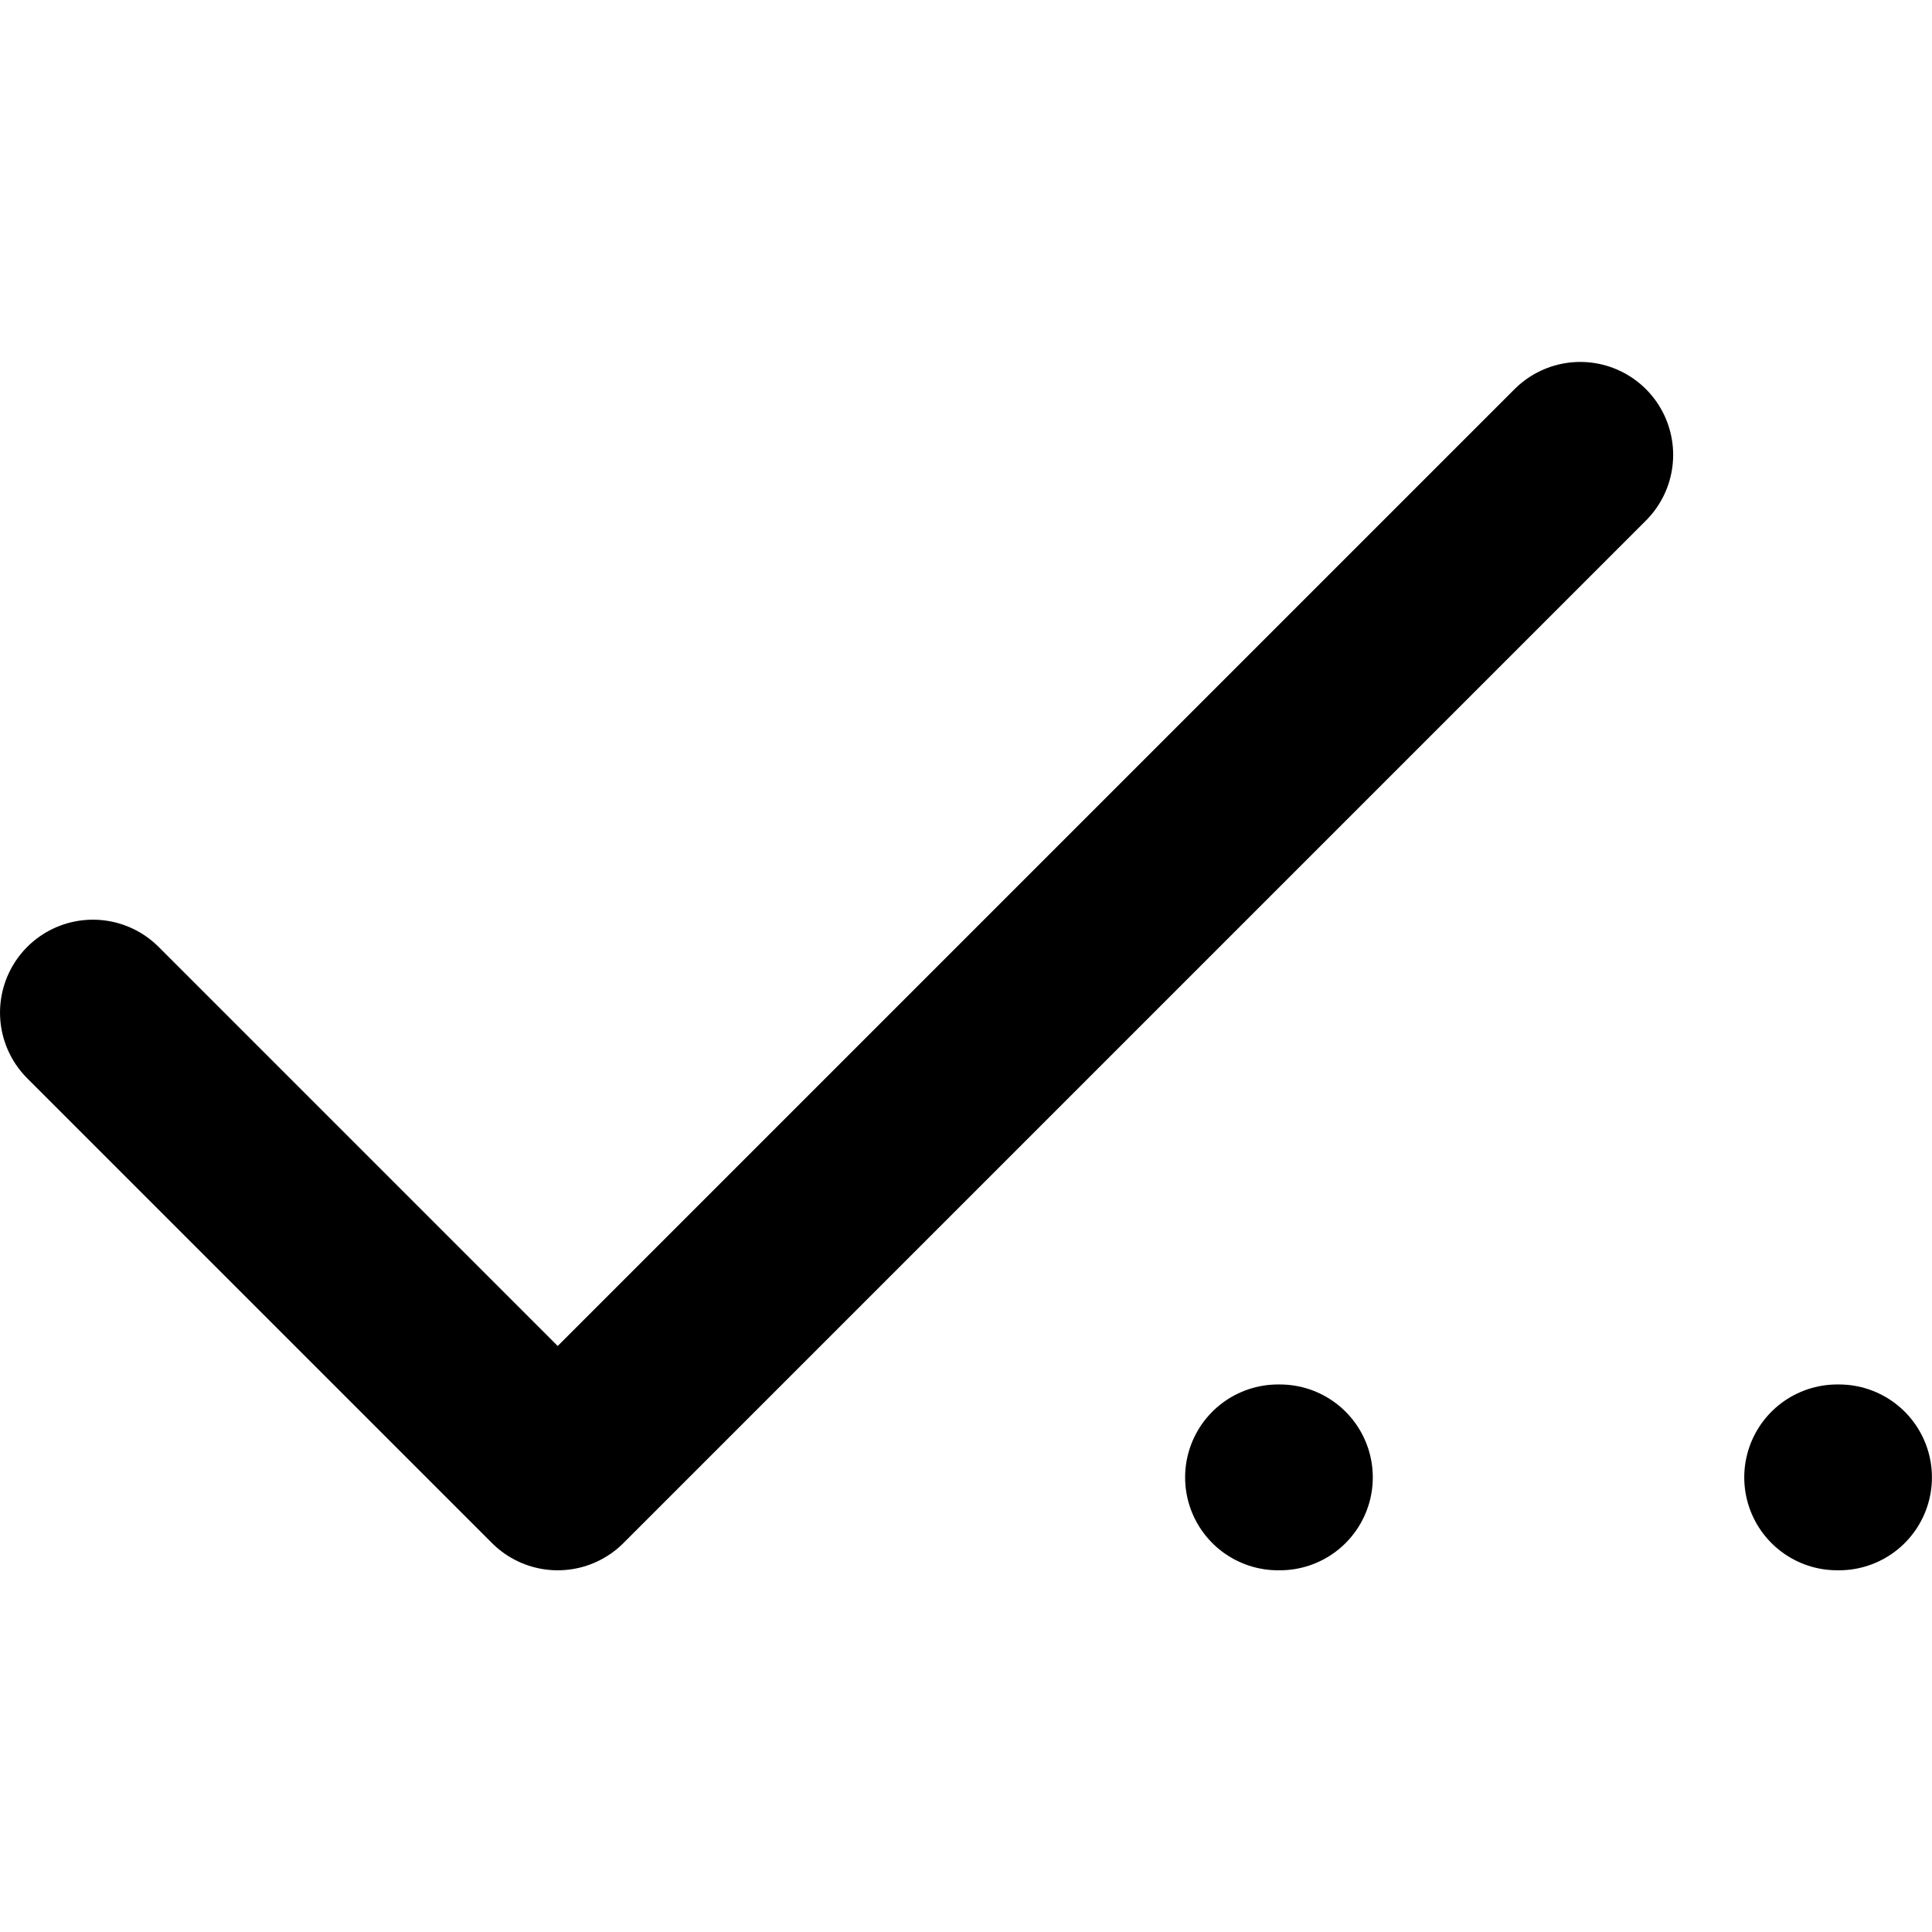
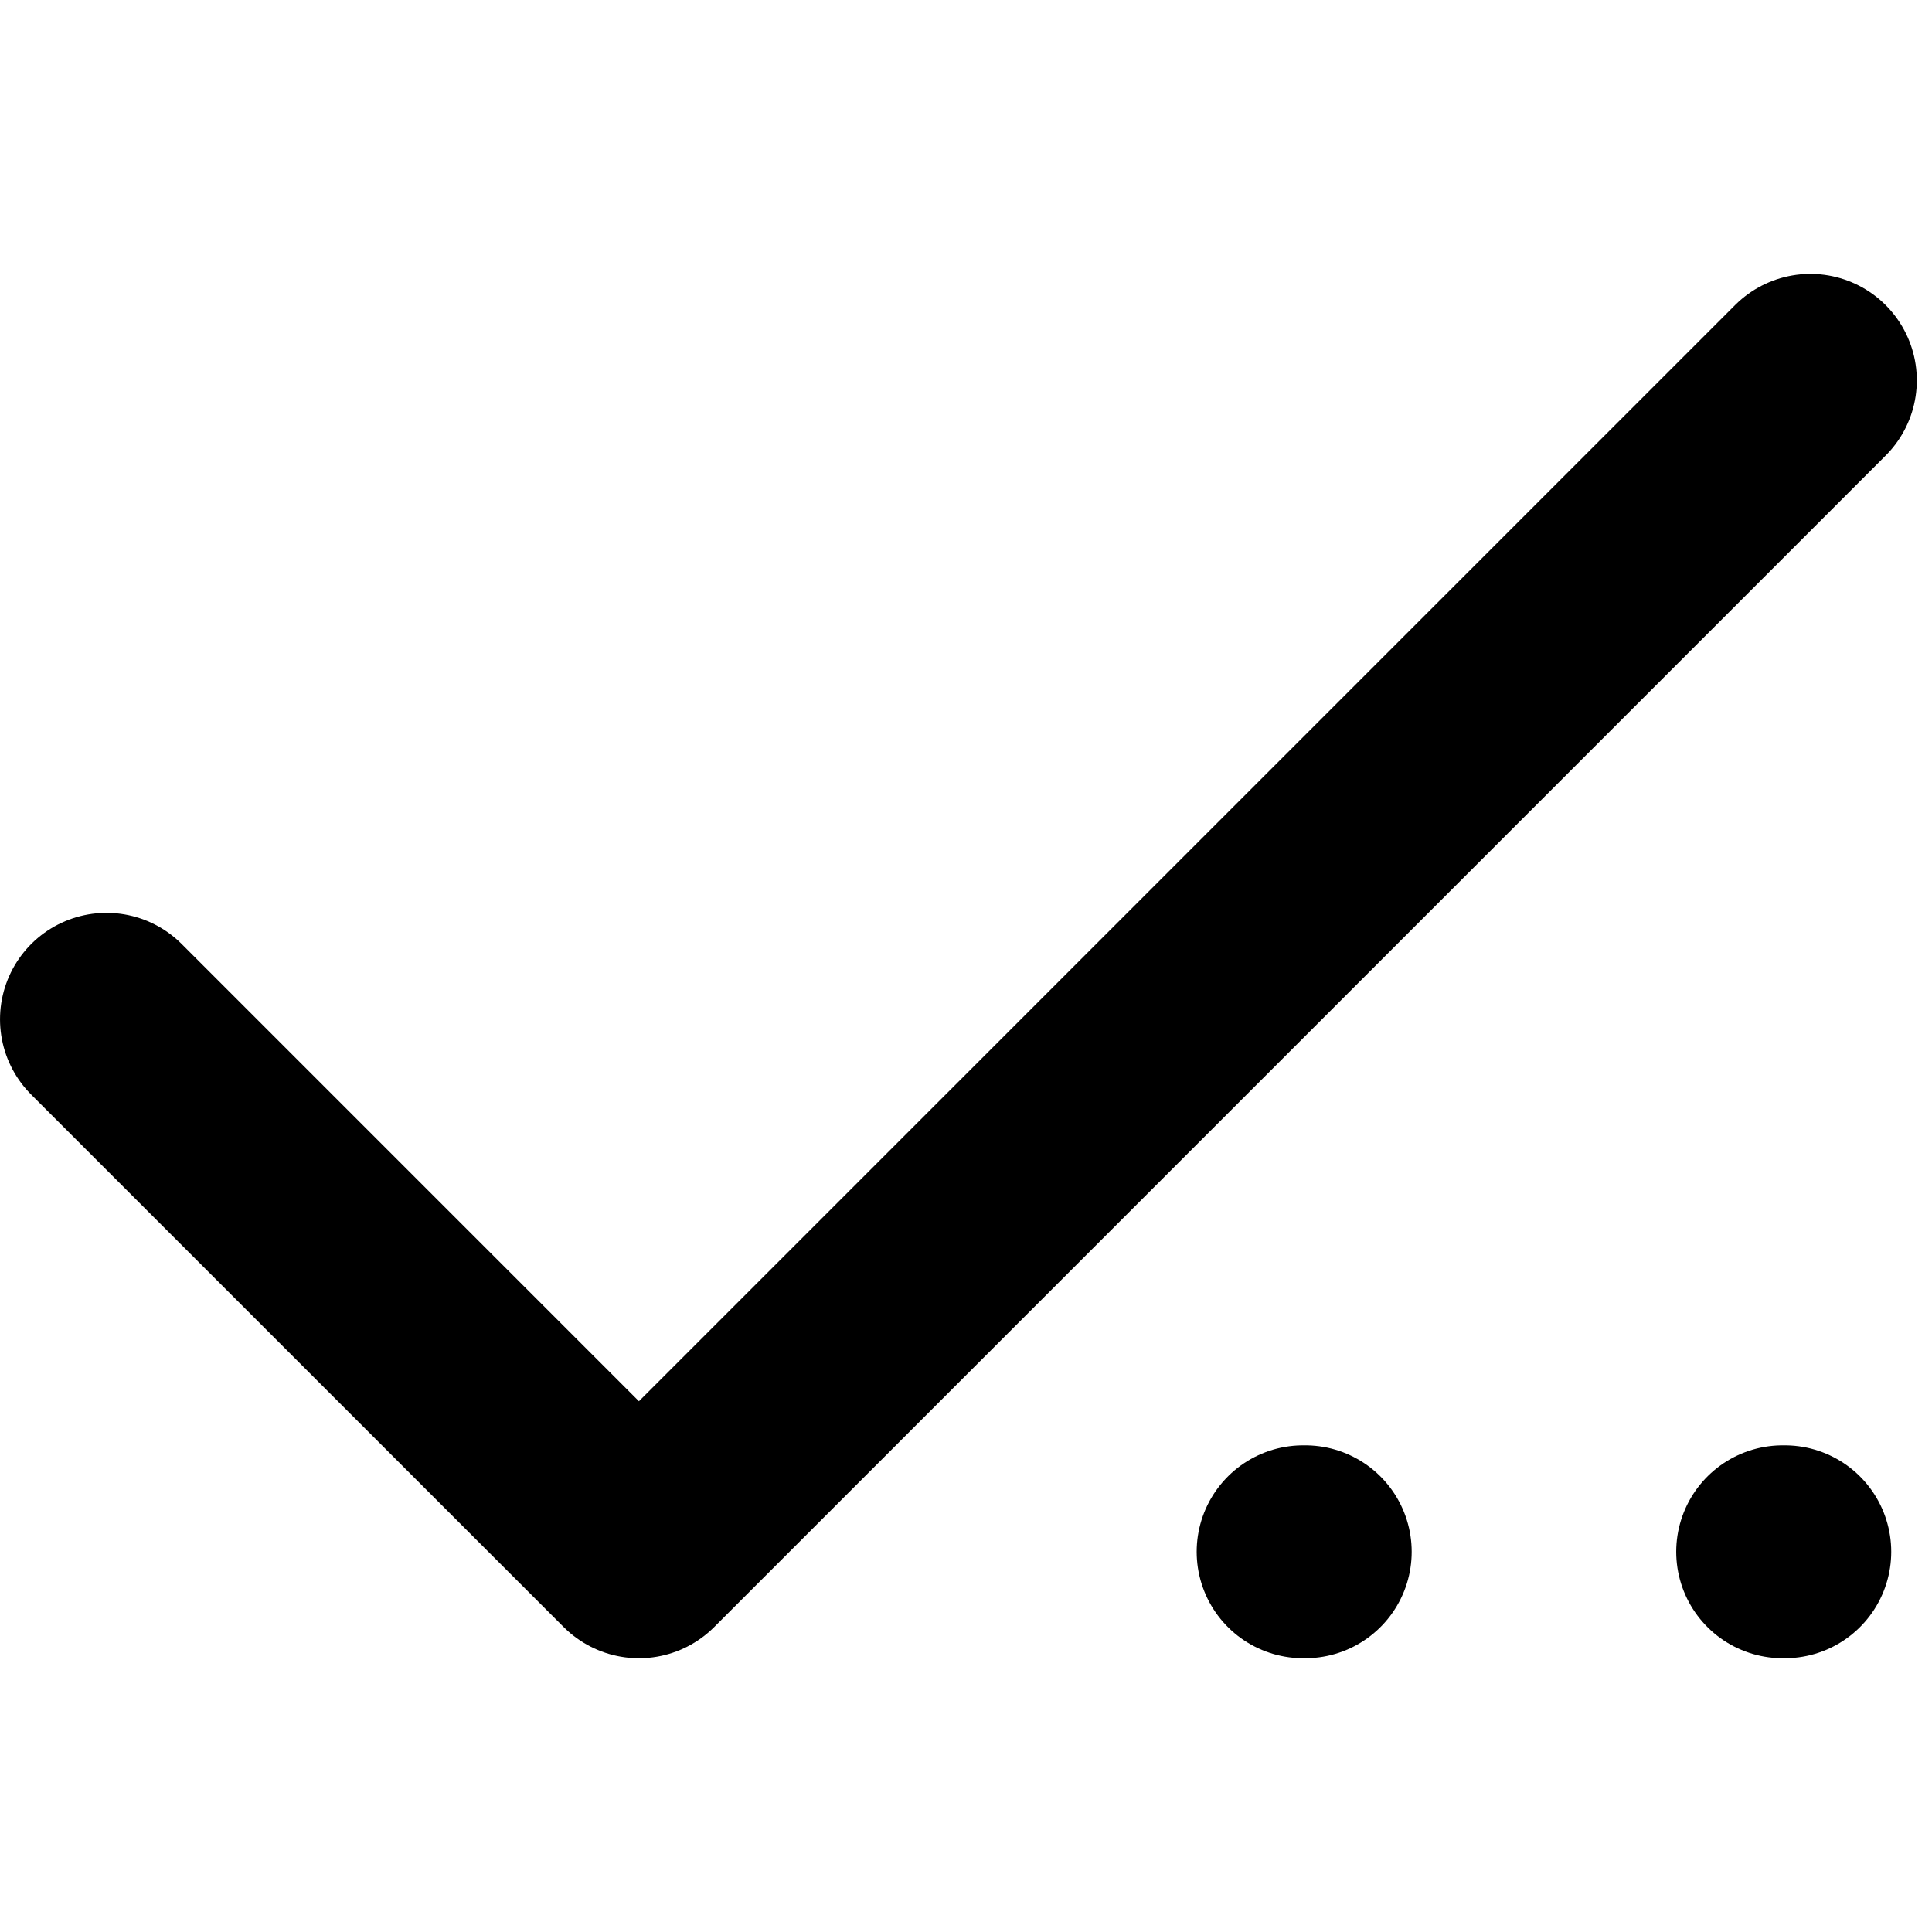
- <svg xmlns="http://www.w3.org/2000/svg" width="25" height="25" viewBox="0 0 5.499 3.439" version="1.1" id="svg1" xml:space="preserve">
+ <svg xmlns="http://www.w3.org/2000/svg" width="24" height="24" viewBox="0 0 4.8 4.8" version="1.1" id="svg1" xml:space="preserve">
  <defs id="defs1" />
  <g id="layer1" transform="translate(-121.8357,-112.7008)">
    <g style="fill:none" id="g1" transform="matrix(0.2645833,0,0,0.2645833,98.47258,142.0177)">
-       <g id="g7" style="stroke-width:1.999;stroke-dasharray:none">
-         <g id="g6" transform="translate(-50.6272,-8.486533)" style="fill:none;stroke-width:1.999;stroke-dasharray:none">
-           <path d="m 43,33.839 v -9.679 c 0,-0.718 -0.385,-1.381 -1.008,-1.736 L 33.492,17.567 c -0.615,-0.351 -1.37,-0.351 -1.985,0 l -8.5,4.857 C 22.385,22.78 22,23.443 22,24.161 v 9.679 c 0,0.718 0.385,1.38 1.008,1.736 l 8.5,4.857 c 0.615,0.351 1.37,0.351 1.985,0 l 8.5,-4.857 c 0.623,-0.356 1.008,-1.019 1.008,-1.736 z" fill="#a3a3a3" id="path2" style="fill:none;stroke:#000000;stroke-width:1.999;stroke-dasharray:none;stroke-opacity:1" />
-           <path d="m 22,33.839 c 0,0.718 0.385,1.38 1.008,1.736 l 8.52,4.868 C 31.961,40.692 32.5,40.379 32.5,39.88 v -9.719 c 0,-0.718 -0.385,-1.38 -1.008,-1.736 L 22.973,23.556 C 22.539,23.308 22,23.621 22,24.12 Z" fill="#525252" id="path5" style="fill:none;stroke:#000000;stroke-width:1.999;stroke-dasharray:none;stroke-opacity:1" />
-           <path style="fill:none;fill-opacity:0.11;stroke:#000000;stroke-width:1.999;stroke-linejoin:round;stroke-dasharray:none;stroke-opacity:1" d="M 32.266,29.277 42.669,23.21" id="path6" />
-         </g>
-         <g id="g2" style="fill:#c8c9cc;fill-opacity:1;stroke-width:1.999;stroke-dasharray:none" transform="translate(-34.69777,0.4688888)">
-           <path d="m 43,33.839 v -9.679 c 0,-0.718 -0.385,-1.381 -1.008,-1.736 L 33.492,17.567 c -0.615,-0.351 -1.37,-0.351 -1.985,0 l -8.5,4.857 C 22.385,22.78 22,23.443 22,24.161 v 9.679 c 0,0.718 0.385,1.38 1.008,1.736 l 8.5,4.857 c 0.615,0.351 1.37,0.351 1.985,0 l 8.5,-4.857 c 0.623,-0.356 1.008,-1.019 1.008,-1.736 z" fill="#a3a3a3" id="path3" style="fill:#c8c9cc;fill-opacity:1;stroke:#000000;stroke-width:1.999;stroke-dasharray:none;stroke-opacity:1" />
-           <path d="m 22,33.839 c 0,0.718 0.385,1.38 1.008,1.736 l 8.52,4.868 C 31.961,40.692 32.5,40.379 32.5,39.88 v -9.719 c 0,-0.718 -0.385,-1.38 -1.008,-1.736 L 22.973,23.556 C 22.539,23.308 22,23.621 22,24.12 Z" fill="#525252" id="path4" style="fill:#c8c9cc;fill-opacity:1;stroke:#000000;stroke-width:1.999;stroke-dasharray:none;stroke-opacity:1" />
-           <path style="fill:#c8c9cc;fill-opacity:1;stroke:#000000;stroke-width:1.999;stroke-linejoin:round;stroke-dasharray:none;stroke-opacity:1" d="M 32.266,29.277 42.669,23.21" id="path1" />
-         </g>
-       </g>
-       <g style="fill:none;stroke:currentColor;stroke-width:1.999;stroke-linecap:round;stroke-linejoin:round;stroke-dasharray:none" id="g8" transform="translate(13.51969,1.869079)">
-         <rect x="16" y="16" width="6" height="6" rx="1" id="rect1" style="stroke-width:1.999;stroke-dasharray:none" />
-         <rect x="2" y="16" width="6" height="6" rx="1" id="rect2" style="stroke-width:1.999;stroke-dasharray:none" />
-         <rect x="9" y="2" width="6" height="6" rx="1" id="rect3" style="stroke-width:1.999;stroke-dasharray:none" />
-         <path d="m 5,16 v -3 a 1,1 0 0 1 1,-1 h 12 a 1,1 0 0 1 1,1 v 3" id="path3-1" style="stroke-width:1.999;stroke-dasharray:none" />
-         <path d="M 12,12 V 8" id="path4-2" style="stroke-width:1.999;stroke-dasharray:none" />
-       </g>
-       <g style="fill:none" id="g9" transform="translate(-73.57739,-72.38026)">
-         <path d="M 24,44 C 35.046,44 44,35.046 44,24 44,12.954 35.046,4 24,4 12.954,4 4,12.954 4,24 4,35.046 12.954,44 24,44 Z" stroke="#16a34a" stroke-width="4" stroke-linecap="round" stroke-linejoin="round" id="path1-1" />
-         <path d="m 18,24 4,4 8,-8" stroke="#16a34a" stroke-width="4" stroke-linecap="round" stroke-linejoin="round" id="path2-7" />
-       </g>
-       <g style="fill:none" id="g10" transform="translate(-10.58205,-70.97116)">
-         <path d="M 24,44 C 35.046,44 44,35.046 44,24 44,12.954 35.046,4 24,4 12.954,4 4,12.954 4,24 4,35.046 12.954,44 24,44 Z" stroke="#ca8a04" stroke-width="4" stroke-linecap="round" stroke-linejoin="round" id="path1-0" />
-         <path d="m 34,24 h 0.02" stroke="#ca8a04" stroke-width="4" stroke-linecap="round" stroke-linejoin="round" id="path2-8" />
-         <path d="m 24,24 h 0.02" stroke="#ca8a04" stroke-width="4" stroke-linecap="round" stroke-linejoin="round" id="path3-8" />
-         <path d="m 14,24 h 0.02" stroke="#ca8a04" stroke-width="4" stroke-linecap="round" stroke-linejoin="round" id="path4-9" />
-       </g>
-       <path d="m -23.305,-43.902 h 0.02" stroke="#ca8a04" stroke-width="4" stroke-linecap="round" stroke-linejoin="round" id="path2-8-8" style="fill:none" />
-       <g id="g12">
-         <path d="m 108.065,-98.804 h 0.02" stroke="#ca8a04" stroke-width="4" stroke-linecap="round" stroke-linejoin="round" id="path3-8-0" style="fill:none;stroke:#000000;stroke-width:1.999;stroke-dasharray:none;stroke-opacity:1" />
-         <path d="m 102.05,-98.804 h 0.02" stroke="#ca8a04" stroke-width="4" stroke-linecap="round" stroke-linejoin="round" id="path4-9-3" style="fill:none;stroke:#000000;stroke-width:1.999;stroke-dasharray:none;stroke-opacity:1" />
+       <g id="g12" transform="translate(0,2.571241)">
+         <path d="m 105.041,-98.804 h 0.02" stroke="#ca8a04" stroke-width="4" stroke-linecap="round" stroke-linejoin="round" id="path3-8-0" style="fill:none;stroke:#000000;stroke-width:1.999;stroke-dasharray:none;stroke-opacity:1" />
+         <path d="m 100.538,-98.804 h 0.02" stroke="#ca8a04" stroke-width="4" stroke-linecap="round" stroke-linejoin="round" id="path4-9-3" style="fill:none;stroke:#000000;stroke-width:1.999;stroke-dasharray:none;stroke-opacity:1" />
        <g style="fill:none" id="g11" transform="translate(85.30122,-116.4489)">
          <path d="M 20,6.645 9,17.645 l -5,-5" stroke="#000000" stroke-width="2" stroke-linecap="round" stroke-linejoin="round" id="path1-2" style="stroke-width:1.999;stroke-dasharray:none" />
        </g>
      </g>
    </g>
  </g>
</svg>
